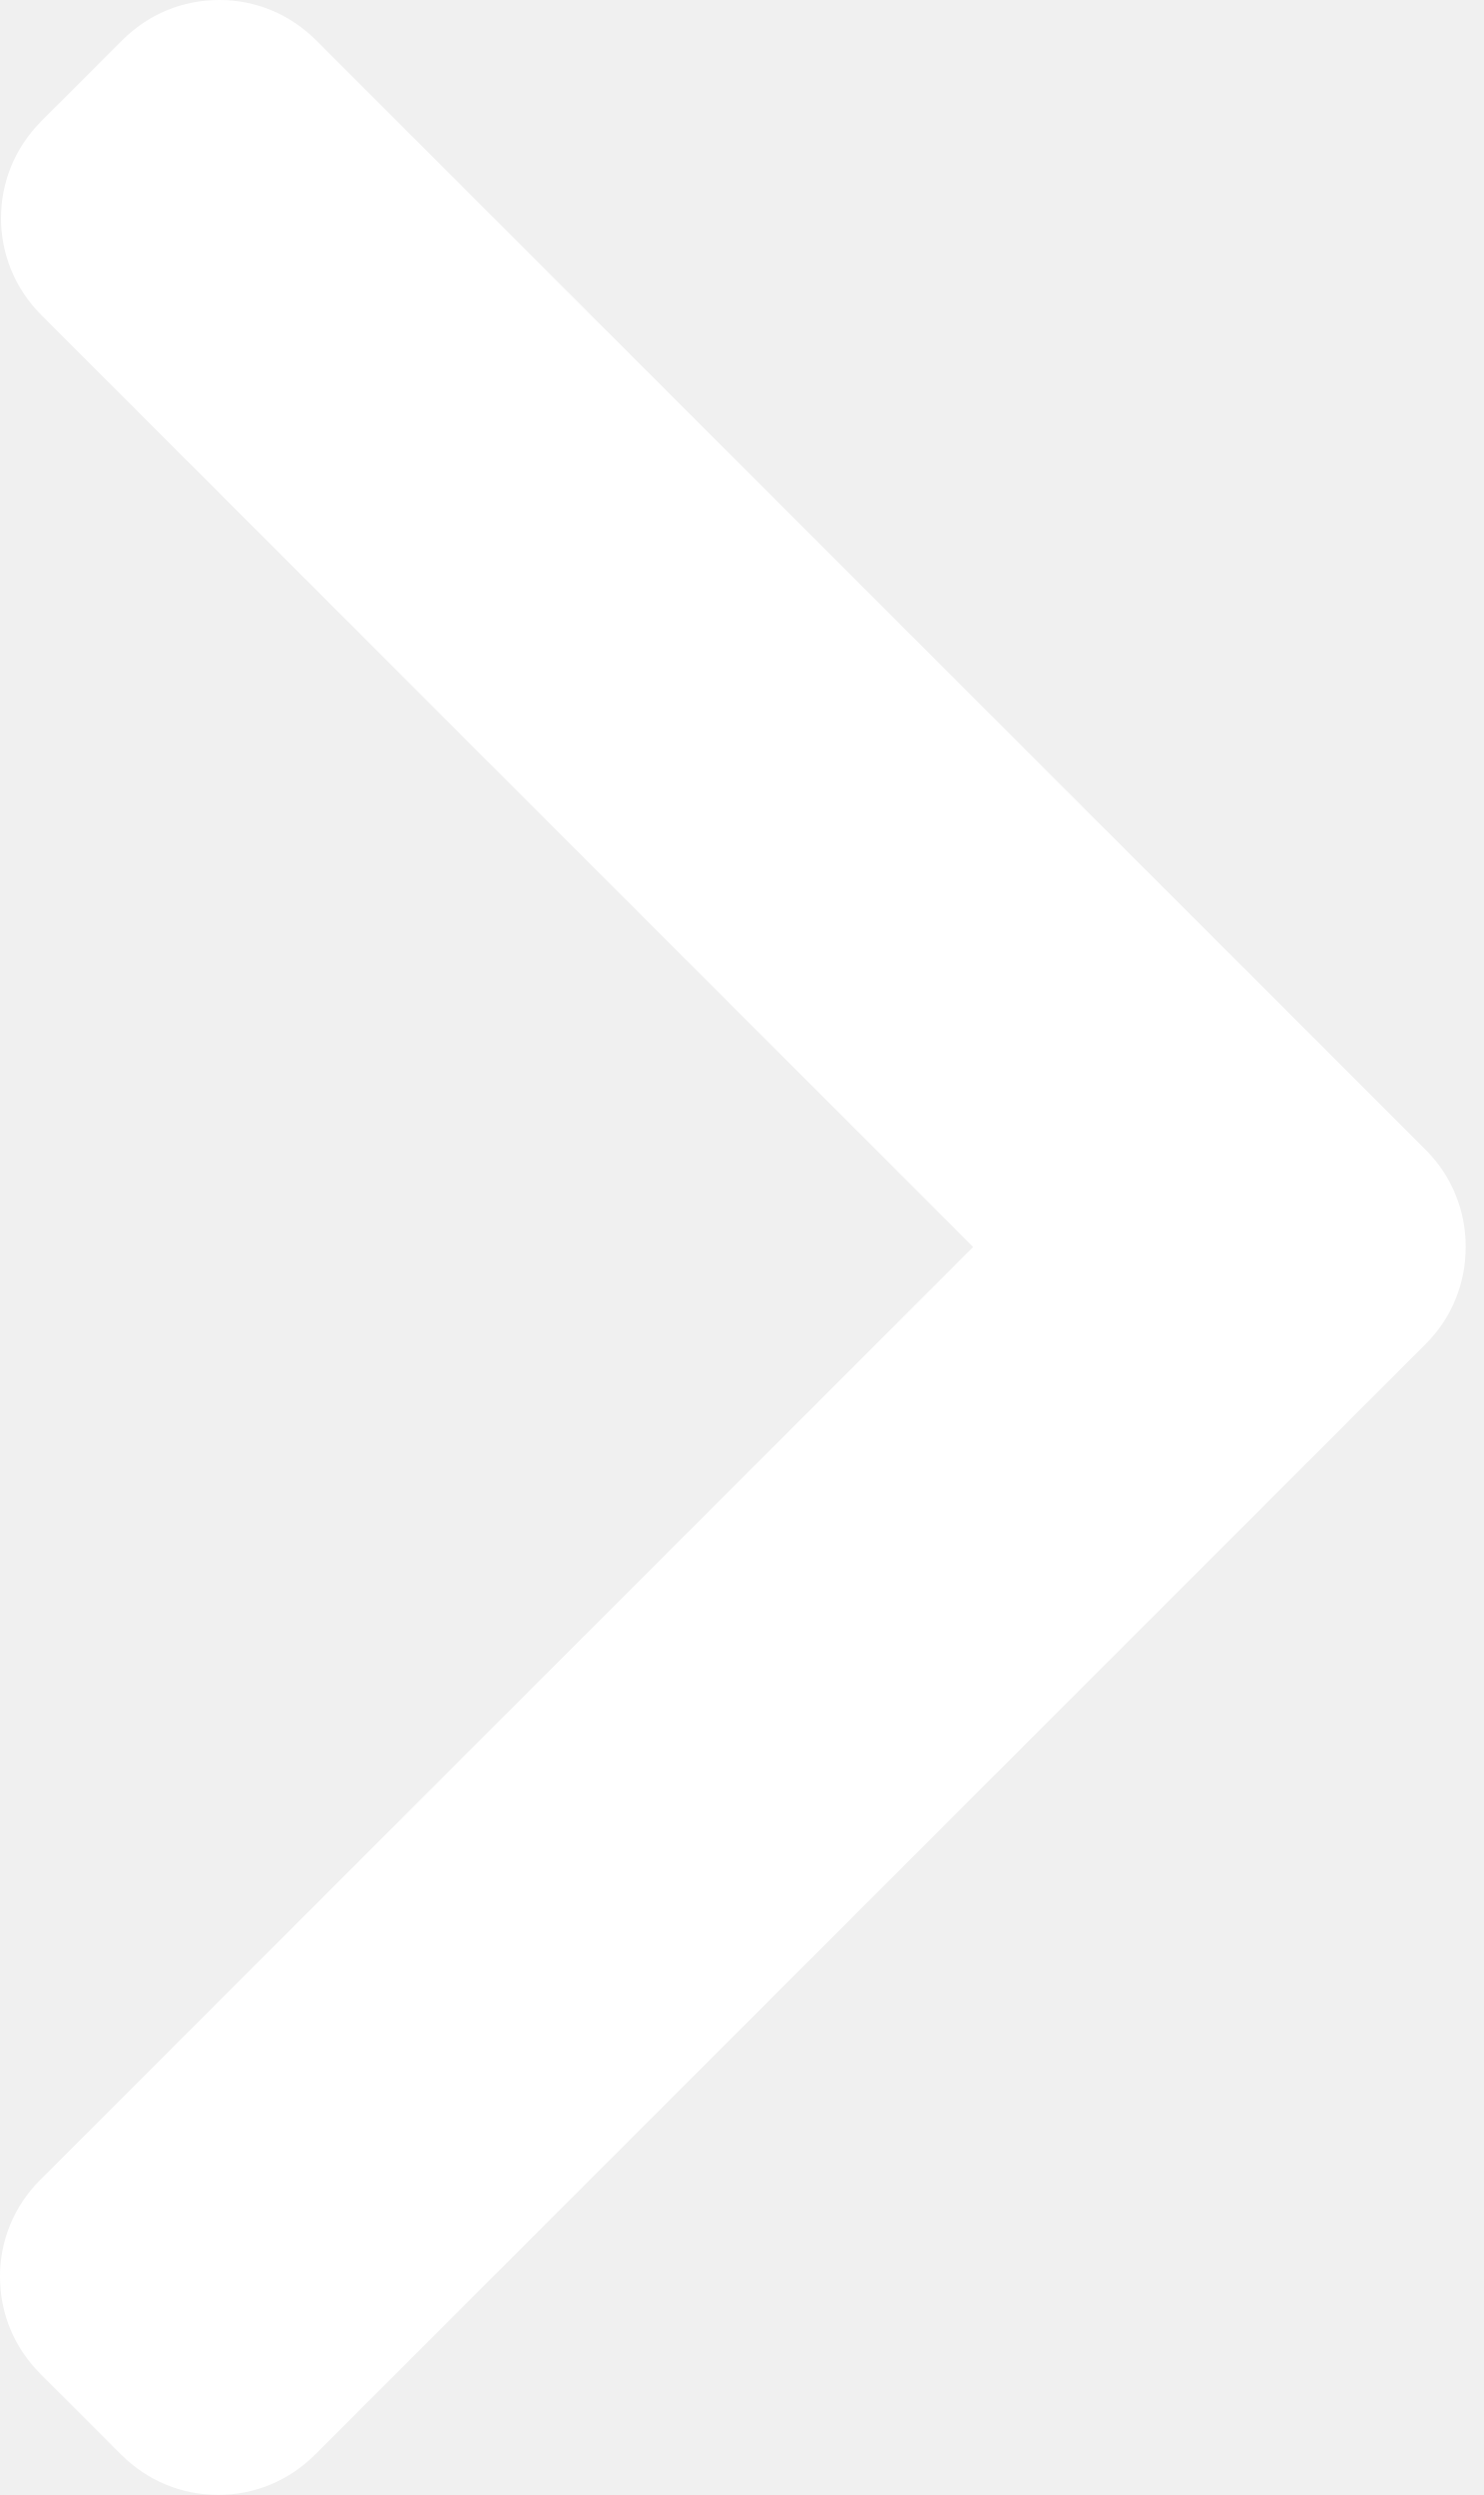
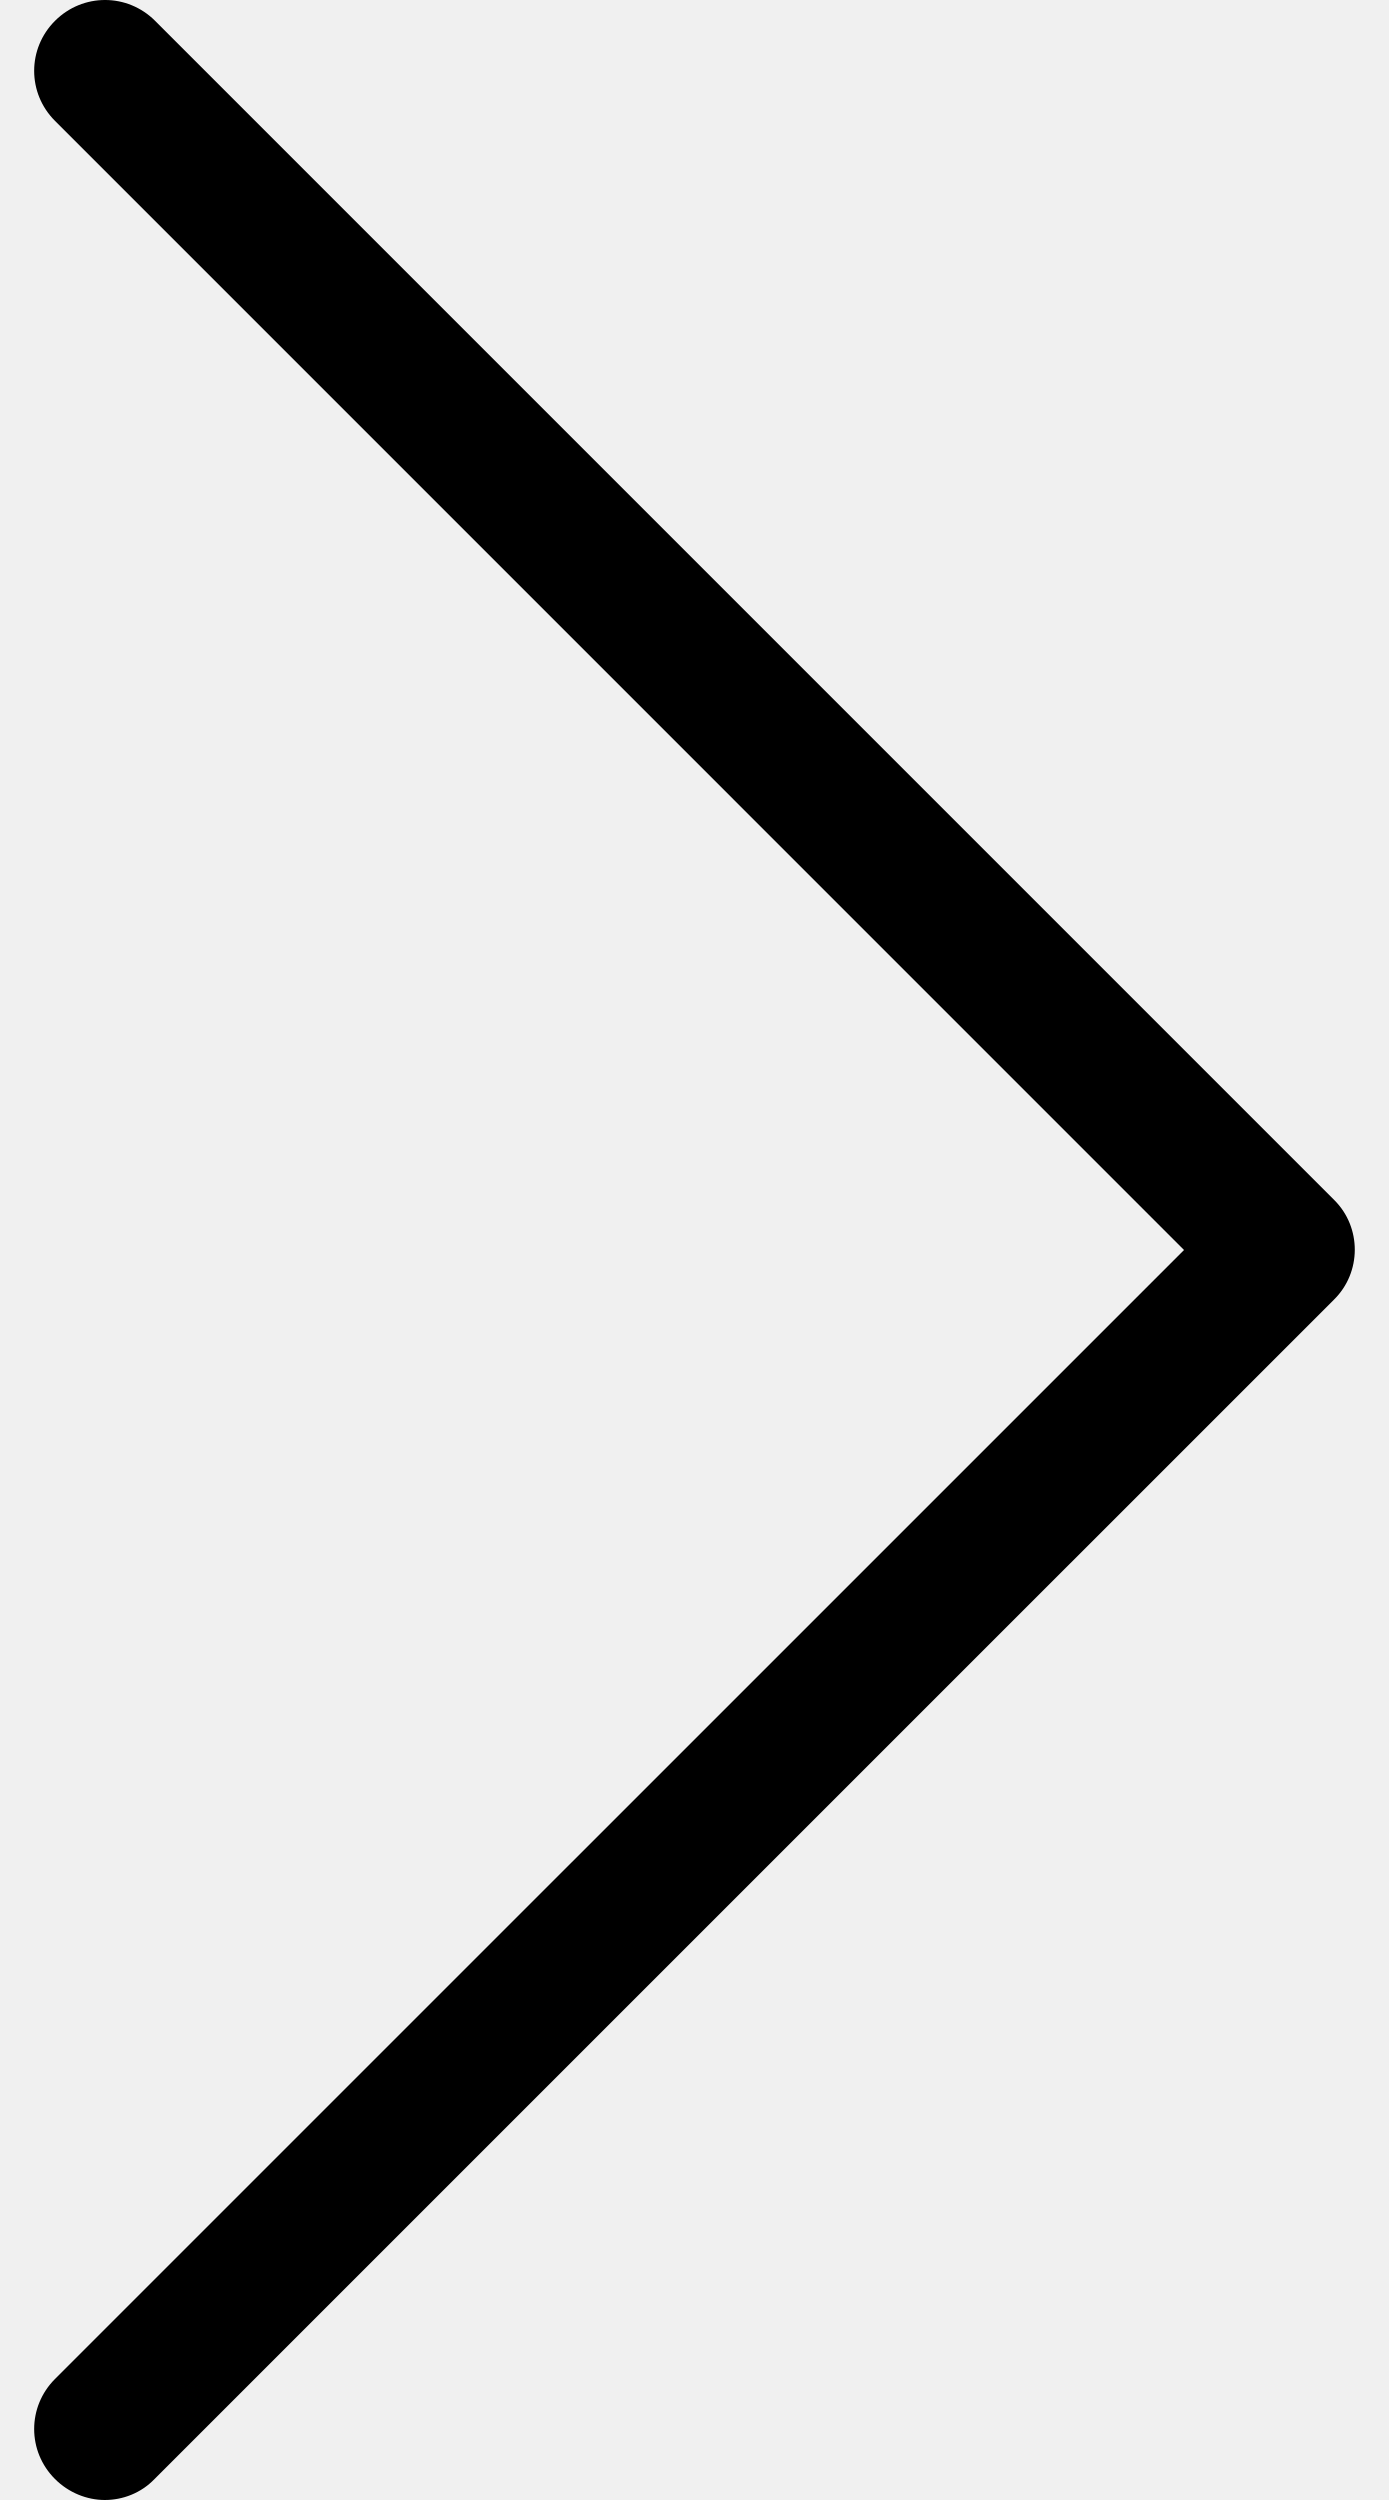
- <svg xmlns="http://www.w3.org/2000/svg" width="44" height="74" fill="none">
-   <path d="M42.292 34.11L9.362 1.183A4.018 4.018 0 006.5 0C5.416 0 4.4.42 3.638 1.182L1.213 3.607a4.053 4.053 0 000 5.724l27.651 27.652L1.182 64.665A4.021 4.021 0 000 67.526c0 1.085.42 2.101 1.182 2.864l2.425 2.424a4.02 4.02 0 002.862 1.182 4.02 4.02 0 002.863-1.182l32.96-32.959a4.024 4.024 0 001.18-2.87 4.023 4.023 0 00-1.18-2.874z" fill="#fff" />
+ <svg xmlns="http://www.w3.org/2000/svg" width="30" height="54" fill="none">
+   <path d="M28.823 25.924L3.35.45c-.6-.6-1.562-.6-2.162 0-.6.6-.6 1.562 0 2.161L25.575 27 1.188 51.386c-.6.6-.6 1.562 0 2.161.294.295.69.453 1.075.453s.781-.147 1.075-.453l25.474-25.473c.6-.589.6-1.562.011-2.15z" fill="#000" />
</svg>
